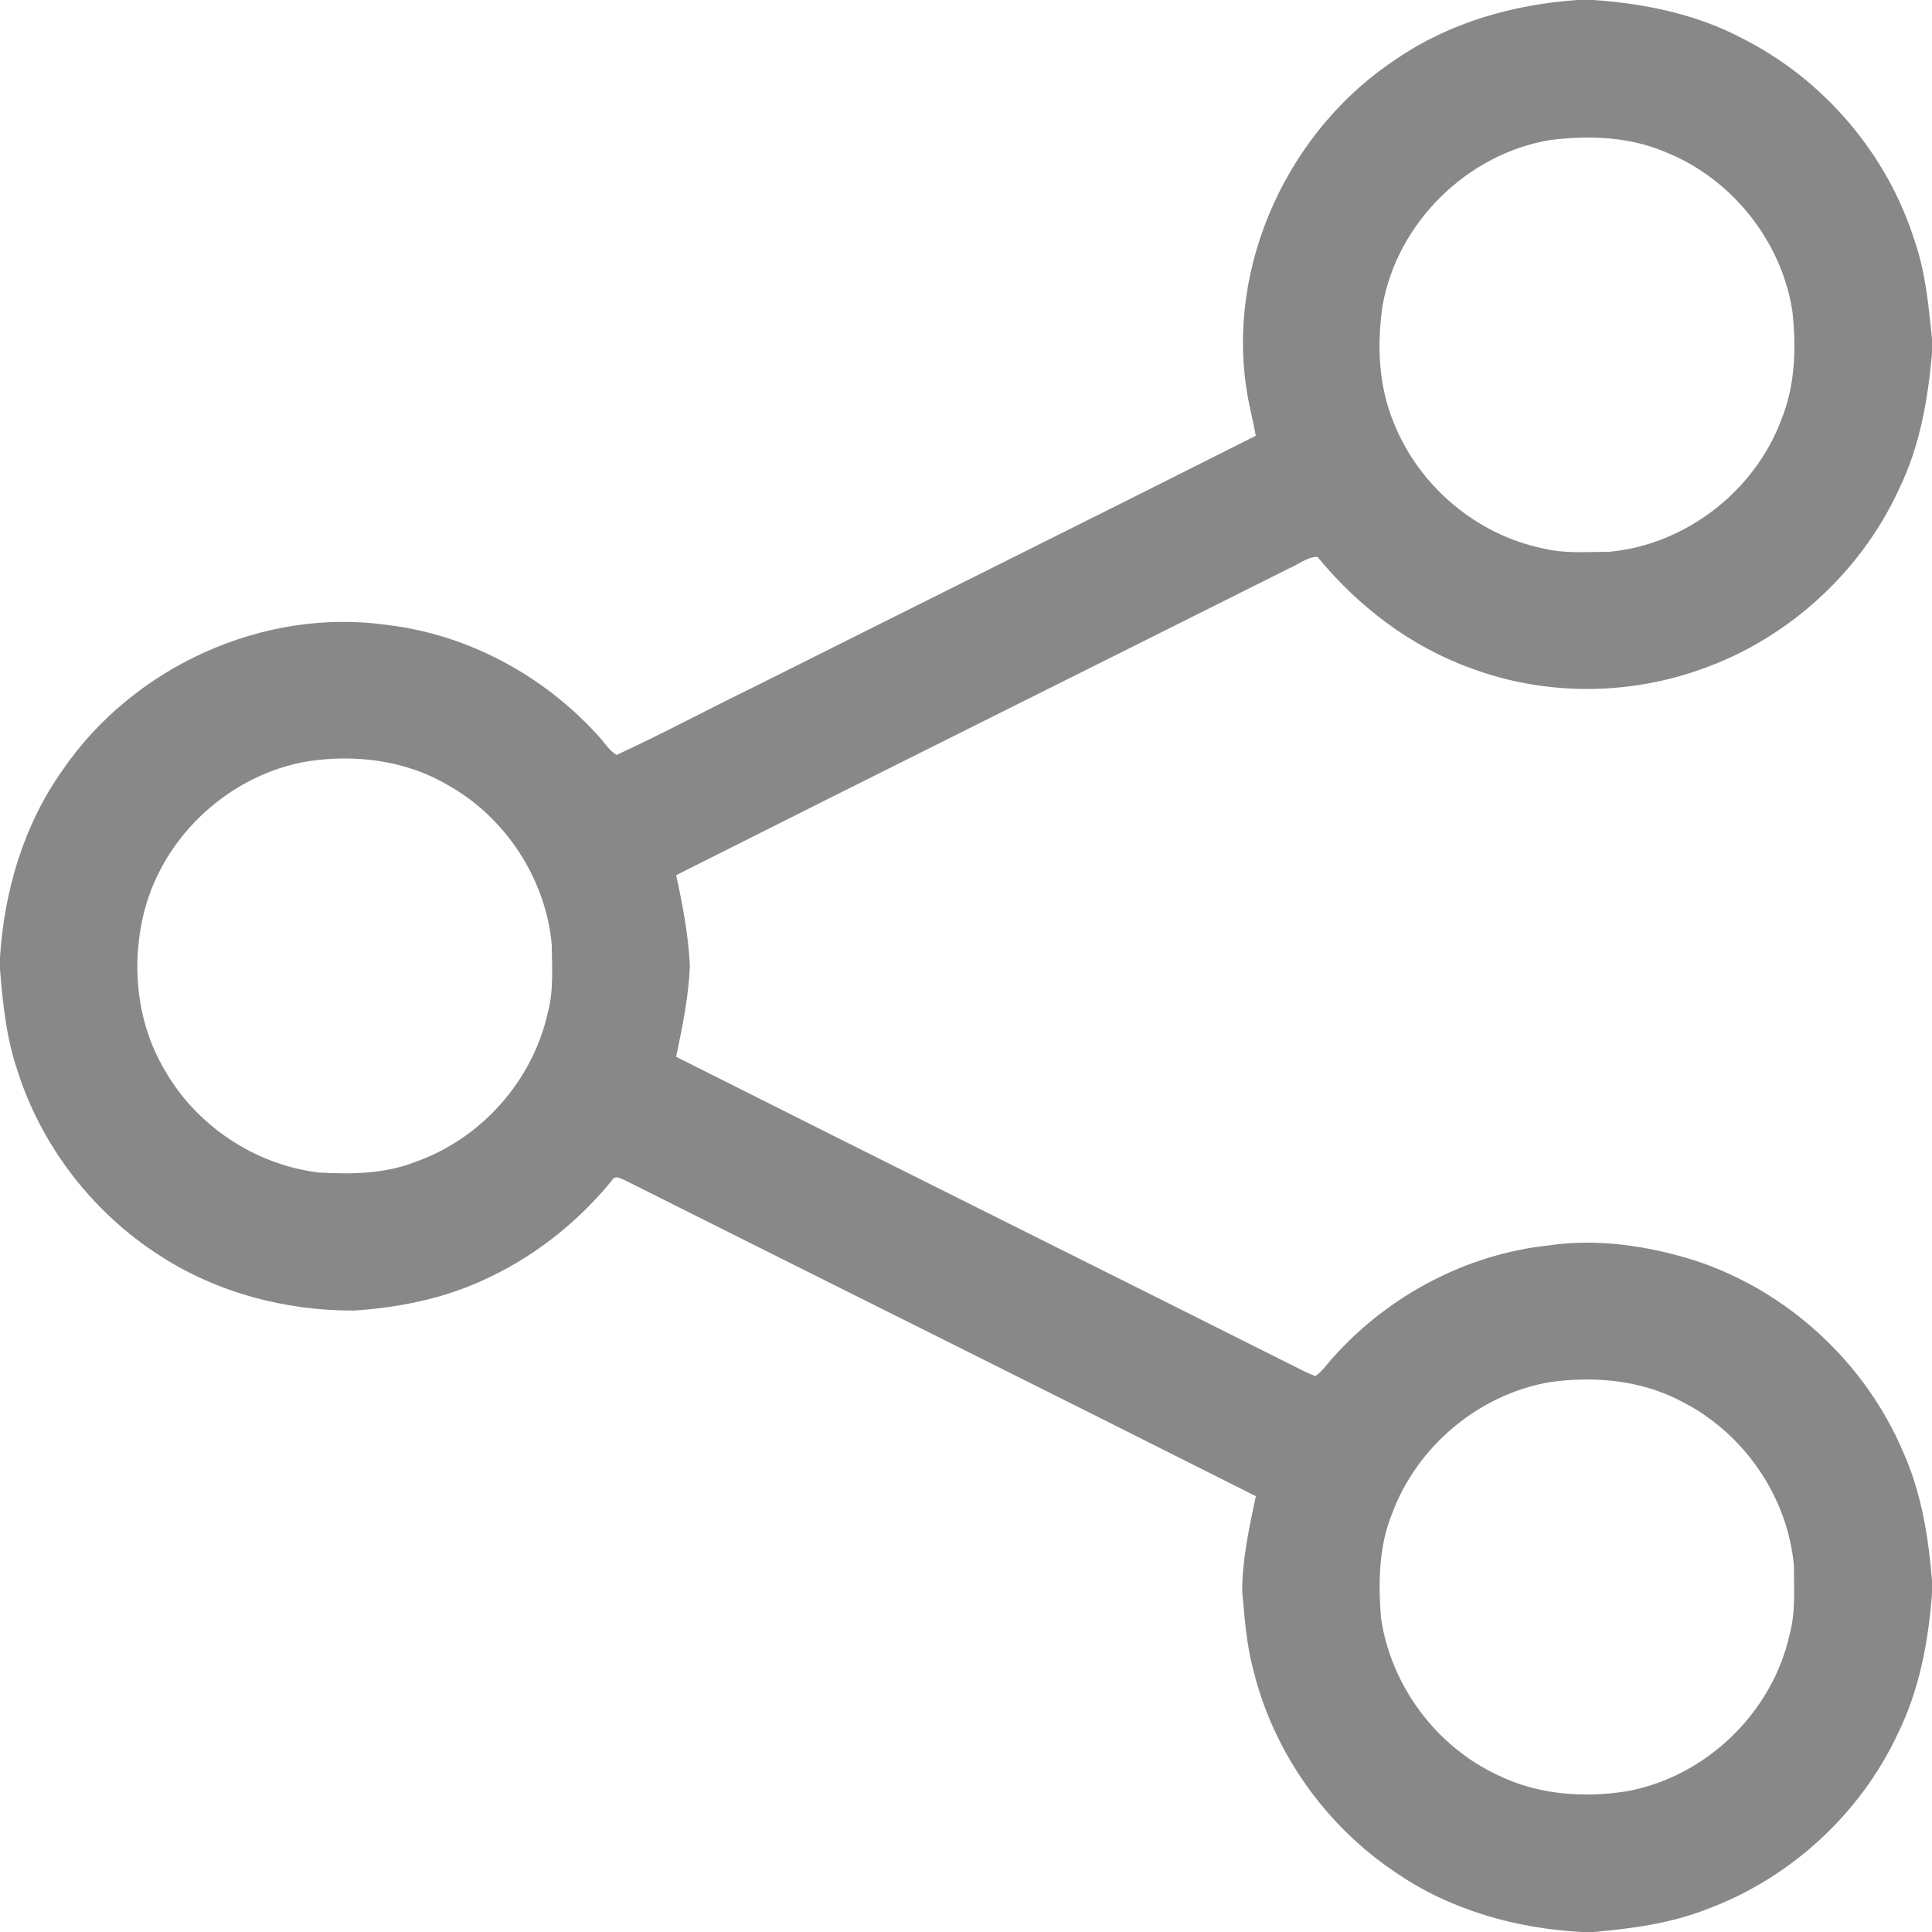
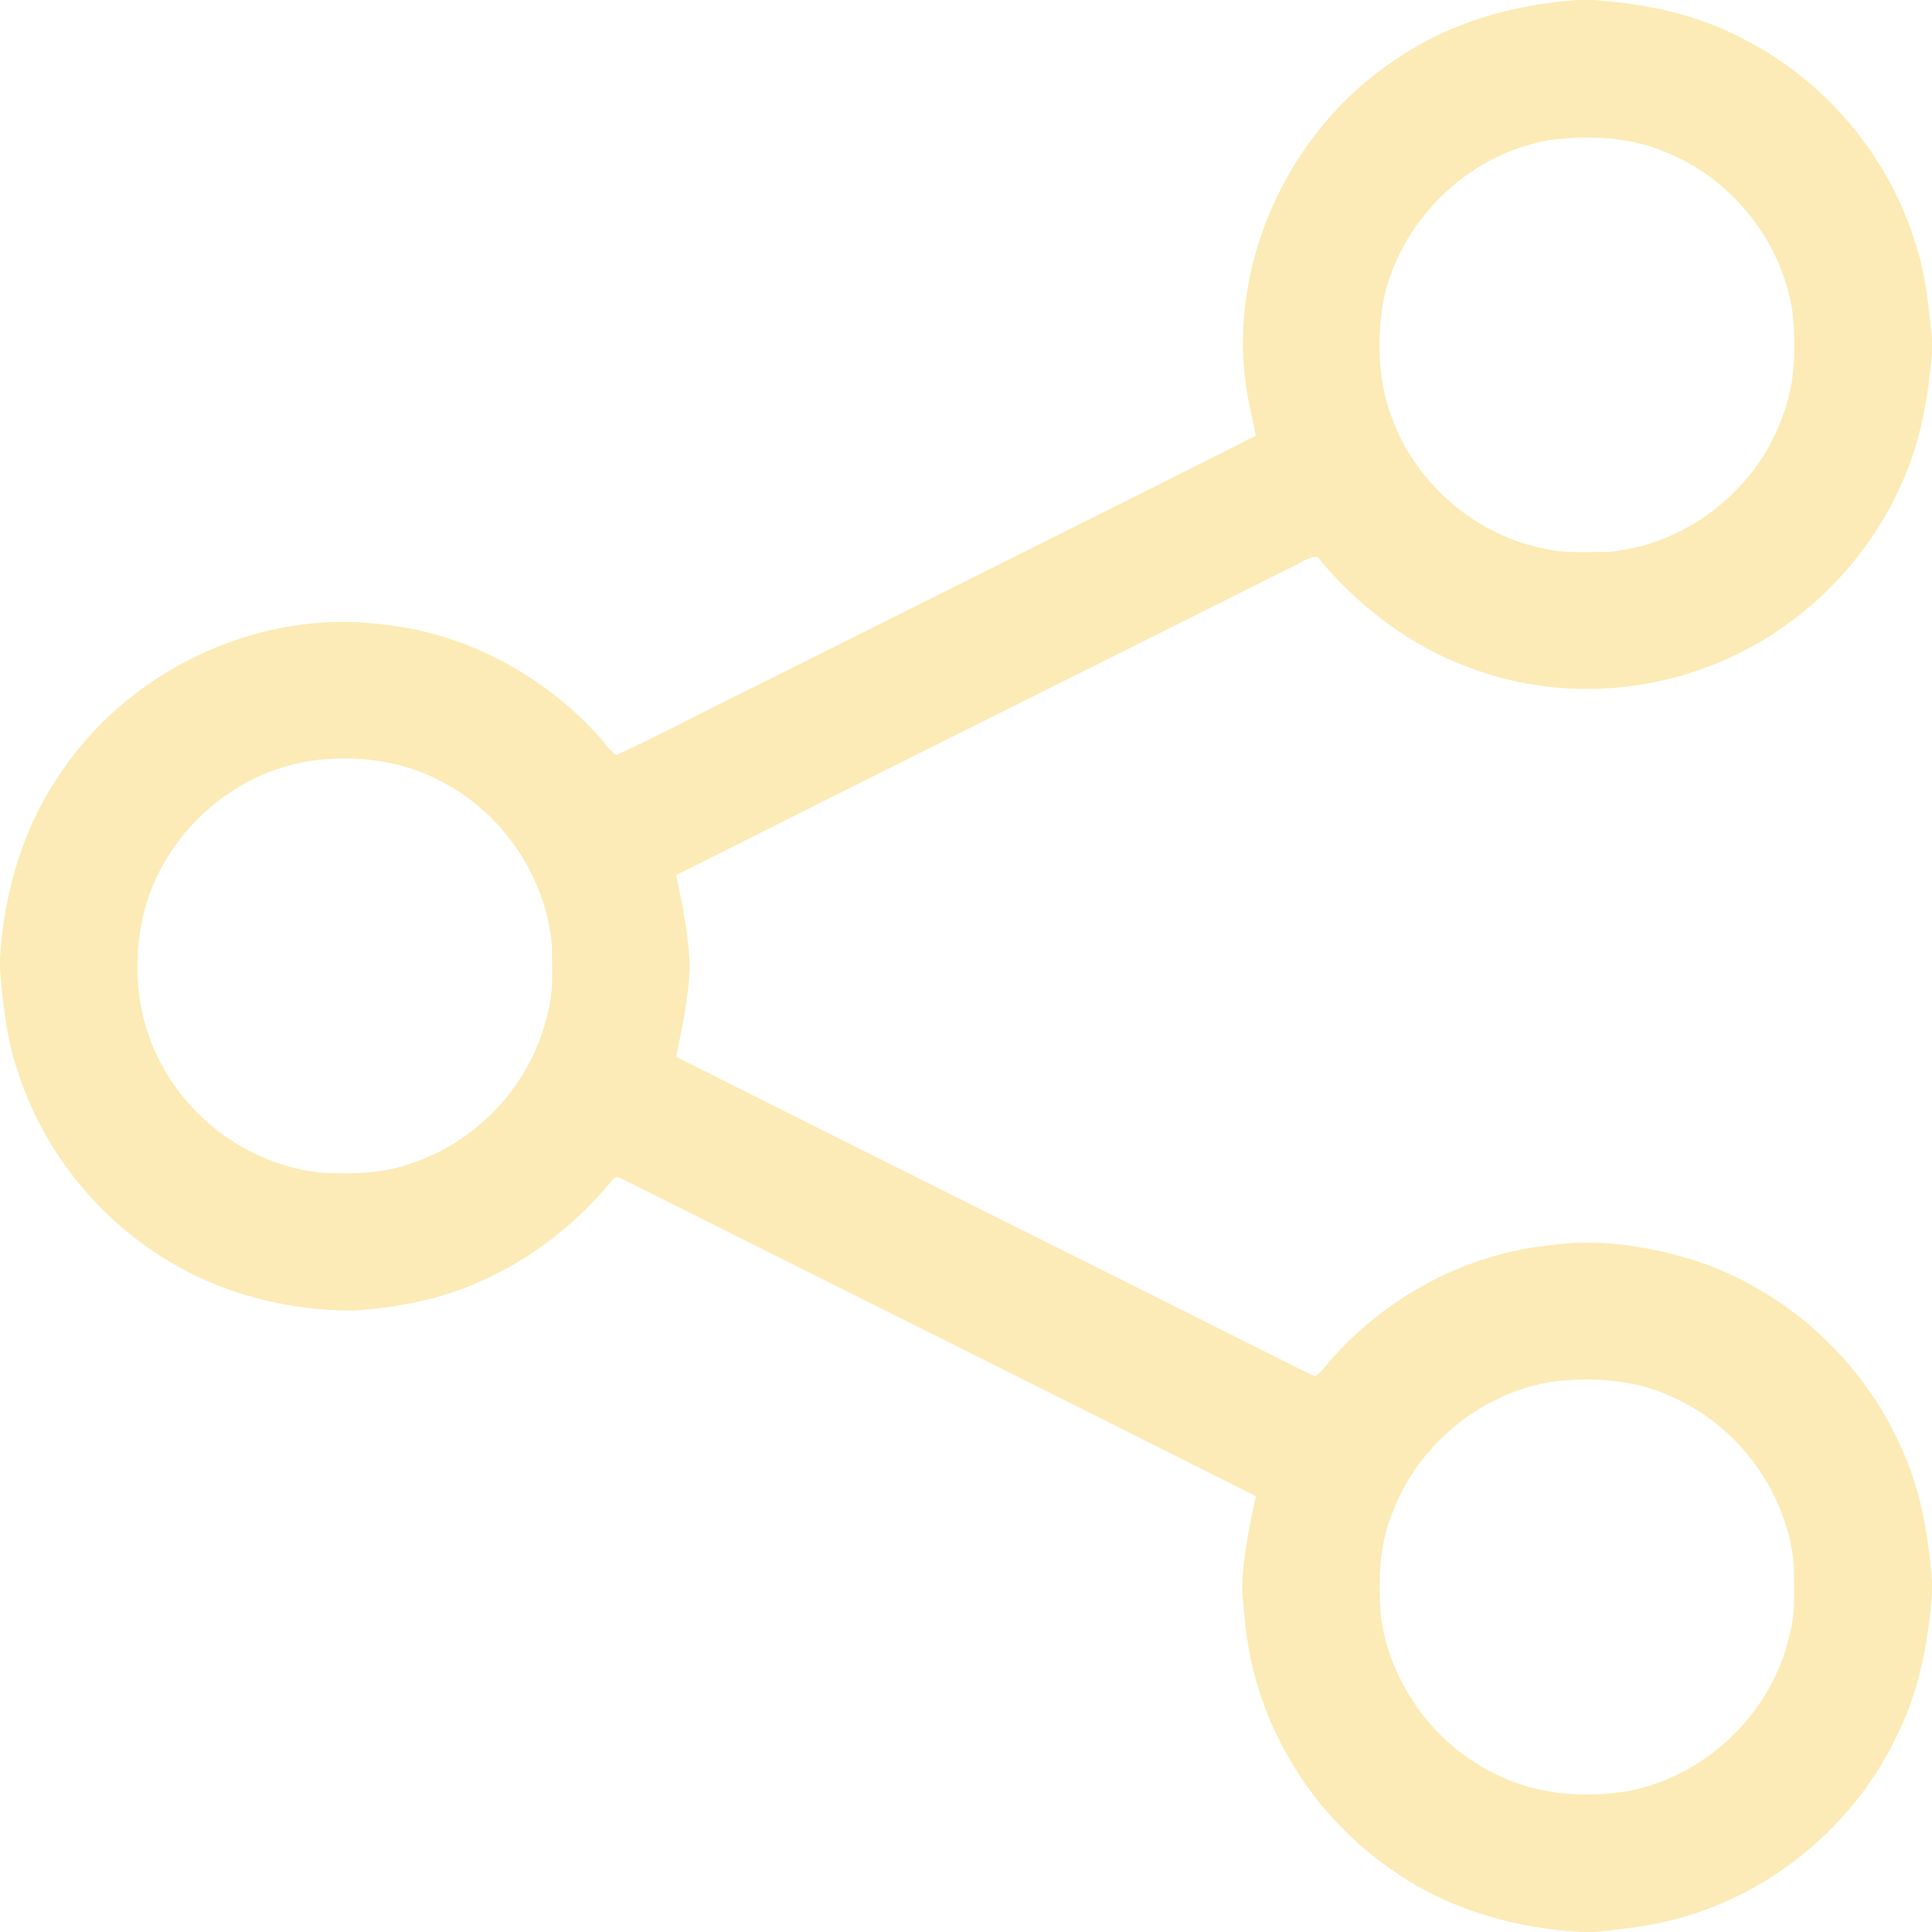
<svg xmlns="http://www.w3.org/2000/svg" width="448pt" height="448pt" viewBox="0 0 448 448" version="1.1">
-   <g id="#999999ff">
-     <path fill="#888888" opacity="1.00" d=" M 365.77 0.00 L 369.42 0.00 C 381.38 0.81 393.36 3.27 404.03 8.91 C 422.93 18.43 437.72 35.79 444.02 56.00 C 446.54 63.27 447.20 70.95 448.00 78.54 L 448.00 81.91 C 447.06 92.71 445.15 103.56 440.37 113.38 C 431.47 132.78 414.46 148.24 394.30 155.25 C 377.20 161.32 358.07 161.31 341.05 154.93 C 327.06 149.89 314.87 140.57 305.49 129.12 C 303.11 129.10 301.05 130.94 298.89 131.81 C 251.54 155.56 204.09 179.11 156.79 202.94 C 158.31 209.87 159.63 216.86 159.97 223.97 C 159.70 231.09 158.24 238.09 156.78 245.05 C 205.20 269.44 253.77 293.54 302.22 317.88 C 303.12 318.33 304.06 318.73 305.02 319.08 C 306.81 317.87 307.96 315.94 309.45 314.40 C 322.19 300.32 340.08 290.83 359.01 288.81 C 370.33 287.12 381.97 288.85 392.84 292.23 C 414.39 299.22 432.52 315.89 441.34 336.76 C 445.53 346.15 447.20 356.38 448.00 366.56 L 448.00 369.45 C 447.18 380.64 445.07 391.86 440.08 402.00 C 431.35 420.69 415.04 435.63 395.69 442.75 C 387.32 446.02 378.38 447.22 369.49 448.00 L 366.73 448.00 C 351.55 447.17 336.39 442.94 323.76 434.28 C 307.39 423.41 295.29 406.29 290.61 387.20 C 289.02 381.26 288.60 375.11 288.05 369.02 C 288.04 361.55 289.68 354.22 291.21 346.94 C 242.60 322.45 193.85 298.24 145.20 273.83 C 144.13 273.39 142.66 272.27 141.85 273.78 C 133.67 283.80 123.17 291.97 111.31 297.18 C 102.10 301.31 92.09 303.23 82.07 303.90 C 66.24 303.96 50.28 299.76 36.95 291.09 C 21.42 281.11 9.50 265.64 3.97 248.01 C 1.43 240.49 0.63 232.56 0.00 224.70 L 0.00 222.01 C 0.97 206.58 5.51 191.23 14.53 178.55 C 30.90 154.60 61.16 140.77 89.95 144.94 C 108.55 147.17 126.04 156.64 138.59 170.48 C 140.05 171.99 141.15 173.93 142.95 175.07 C 153.80 170.07 164.33 164.38 175.09 159.17 C 213.77 139.77 252.54 120.53 291.20 101.05 C 290.60 97.70 289.72 94.42 289.18 91.07 C 284.24 61.48 298.80 30.10 323.75 13.71 C 336.12 5.22 350.91 1.03 365.77 0.00 M 359.46 32.47 C 340.24 35.66 324.05 51.59 320.61 70.78 C 319.27 79.81 319.61 89.37 323.15 97.92 C 328.95 112.65 342.43 124.10 357.98 127.20 C 362.88 128.41 367.96 127.95 372.95 127.97 C 390.76 126.42 406.96 113.91 413.12 97.15 C 416.32 89.20 416.55 80.46 415.61 72.06 C 413.04 55.67 401.33 41.17 385.89 35.14 C 377.56 31.65 368.29 31.37 359.46 32.47 M 71.42 176.53 C 53.57 179.50 38.18 193.48 33.55 210.98 C 30.33 223.28 31.59 236.97 38.13 248.02 C 45.45 261.00 59.12 270.10 73.92 271.89 C 81.45 272.30 89.18 272.25 96.30 269.43 C 111.48 264.12 123.46 250.71 126.98 235.00 C 128.43 229.77 127.99 224.31 127.94 218.95 C 126.51 203.77 117.29 189.63 104.01 182.14 C 94.28 176.34 82.50 174.84 71.42 176.53 M 359.44 320.48 C 343.00 323.28 328.60 335.32 322.82 350.94 C 319.69 358.61 319.59 367.01 320.23 375.14 C 322.49 390.83 333.00 404.99 347.39 411.66 C 356.58 416.16 367.17 416.95 377.16 415.38 C 395.47 412.09 410.99 397.19 414.98 379.01 C 416.42 373.77 415.97 368.30 415.97 362.94 C 414.50 346.96 404.28 332.21 389.97 325.00 C 380.65 320.02 369.76 319.05 359.44 320.48 Z" />
+   <g>
+     <path fill="#FCEBB6" opacity="1.00" d=" M 365.77 0.00 L 369.42 0.00 C 381.38 0.81 393.36 3.27 404.03 8.91 C 422.93 18.43 437.72 35.79 444.02 56.00 C 446.54 63.27 447.20 70.95 448.00 78.54 L 448.00 81.91 C 447.06 92.71 445.15 103.56 440.37 113.38 C 431.47 132.78 414.46 148.24 394.30 155.25 C 377.20 161.32 358.07 161.31 341.05 154.93 C 327.06 149.89 314.87 140.57 305.49 129.12 C 303.11 129.10 301.05 130.94 298.89 131.81 C 251.54 155.56 204.09 179.11 156.79 202.94 C 158.31 209.87 159.63 216.86 159.97 223.97 C 159.70 231.09 158.24 238.09 156.78 245.05 C 205.20 269.44 253.77 293.54 302.22 317.88 C 303.12 318.33 304.06 318.73 305.02 319.08 C 306.81 317.87 307.96 315.94 309.45 314.40 C 322.19 300.32 340.08 290.83 359.01 288.81 C 370.33 287.12 381.97 288.85 392.84 292.23 C 414.39 299.22 432.52 315.89 441.34 336.76 C 445.53 346.15 447.20 356.38 448.00 366.56 L 448.00 369.45 C 447.18 380.64 445.07 391.86 440.08 402.00 C 431.35 420.69 415.04 435.63 395.69 442.75 C 387.32 446.02 378.38 447.22 369.49 448.00 L 366.73 448.00 C 351.55 447.17 336.39 442.94 323.76 434.28 C 307.39 423.41 295.29 406.29 290.61 387.20 C 289.02 381.26 288.60 375.11 288.05 369.02 C 288.04 361.55 289.68 354.22 291.21 346.94 C 242.60 322.45 193.85 298.24 145.20 273.83 C 144.13 273.39 142.66 272.27 141.85 273.78 C 133.67 283.80 123.17 291.97 111.31 297.18 C 102.10 301.31 92.09 303.23 82.07 303.90 C 66.24 303.96 50.28 299.76 36.95 291.09 C 21.42 281.11 9.50 265.64 3.97 248.01 C 1.43 240.49 0.63 232.56 0.00 224.70 L 0.00 222.01 C 0.97 206.58 5.51 191.23 14.53 178.55 C 30.90 154.60 61.16 140.77 89.95 144.94 C 108.55 147.17 126.04 156.64 138.59 170.48 C 140.05 171.99 141.15 173.93 142.95 175.07 C 153.80 170.07 164.33 164.38 175.09 159.17 C 213.77 139.77 252.54 120.53 291.20 101.05 C 290.60 97.70 289.72 94.42 289.18 91.07 C 284.24 61.48 298.80 30.10 323.75 13.71 C 336.12 5.22 350.91 1.03 365.77 0.00 M 359.46 32.47 C 340.24 35.66 324.05 51.59 320.61 70.78 C 319.27 79.81 319.61 89.37 323.15 97.92 C 328.95 112.65 342.43 124.10 357.98 127.20 C 362.88 128.41 367.96 127.95 372.95 127.97 C 390.76 126.42 406.96 113.91 413.12 97.15 C 416.32 89.20 416.55 80.46 415.61 72.06 C 413.04 55.67 401.33 41.17 385.89 35.14 C 377.56 31.65 368.29 31.37 359.46 32.47 M 71.42 176.53 C 53.57 179.50 38.18 193.48 33.55 210.98 C 30.33 223.28 31.59 236.97 38.13 248.02 C 45.45 261.00 59.12 270.10 73.92 271.89 C 81.45 272.30 89.18 272.25 96.30 269.43 C 111.48 264.12 123.46 250.71 126.98 235.00 C 128.43 229.77 127.99 224.31 127.94 218.95 C 126.51 203.77 117.29 189.63 104.01 182.14 C 94.28 176.34 82.50 174.84 71.42 176.53 M 359.44 320.48 C 343.00 323.28 328.60 335.32 322.82 350.94 C 319.69 358.61 319.59 367.01 320.23 375.14 C 322.49 390.83 333.00 404.99 347.39 411.66 C 356.58 416.16 367.17 416.95 377.16 415.38 C 395.47 412.09 410.99 397.19 414.98 379.01 C 416.42 373.77 415.97 368.30 415.97 362.94 C 414.50 346.96 404.28 332.21 389.97 325.00 C 380.65 320.02 369.76 319.05 359.44 320.48 Z" />
  </g>
</svg>
